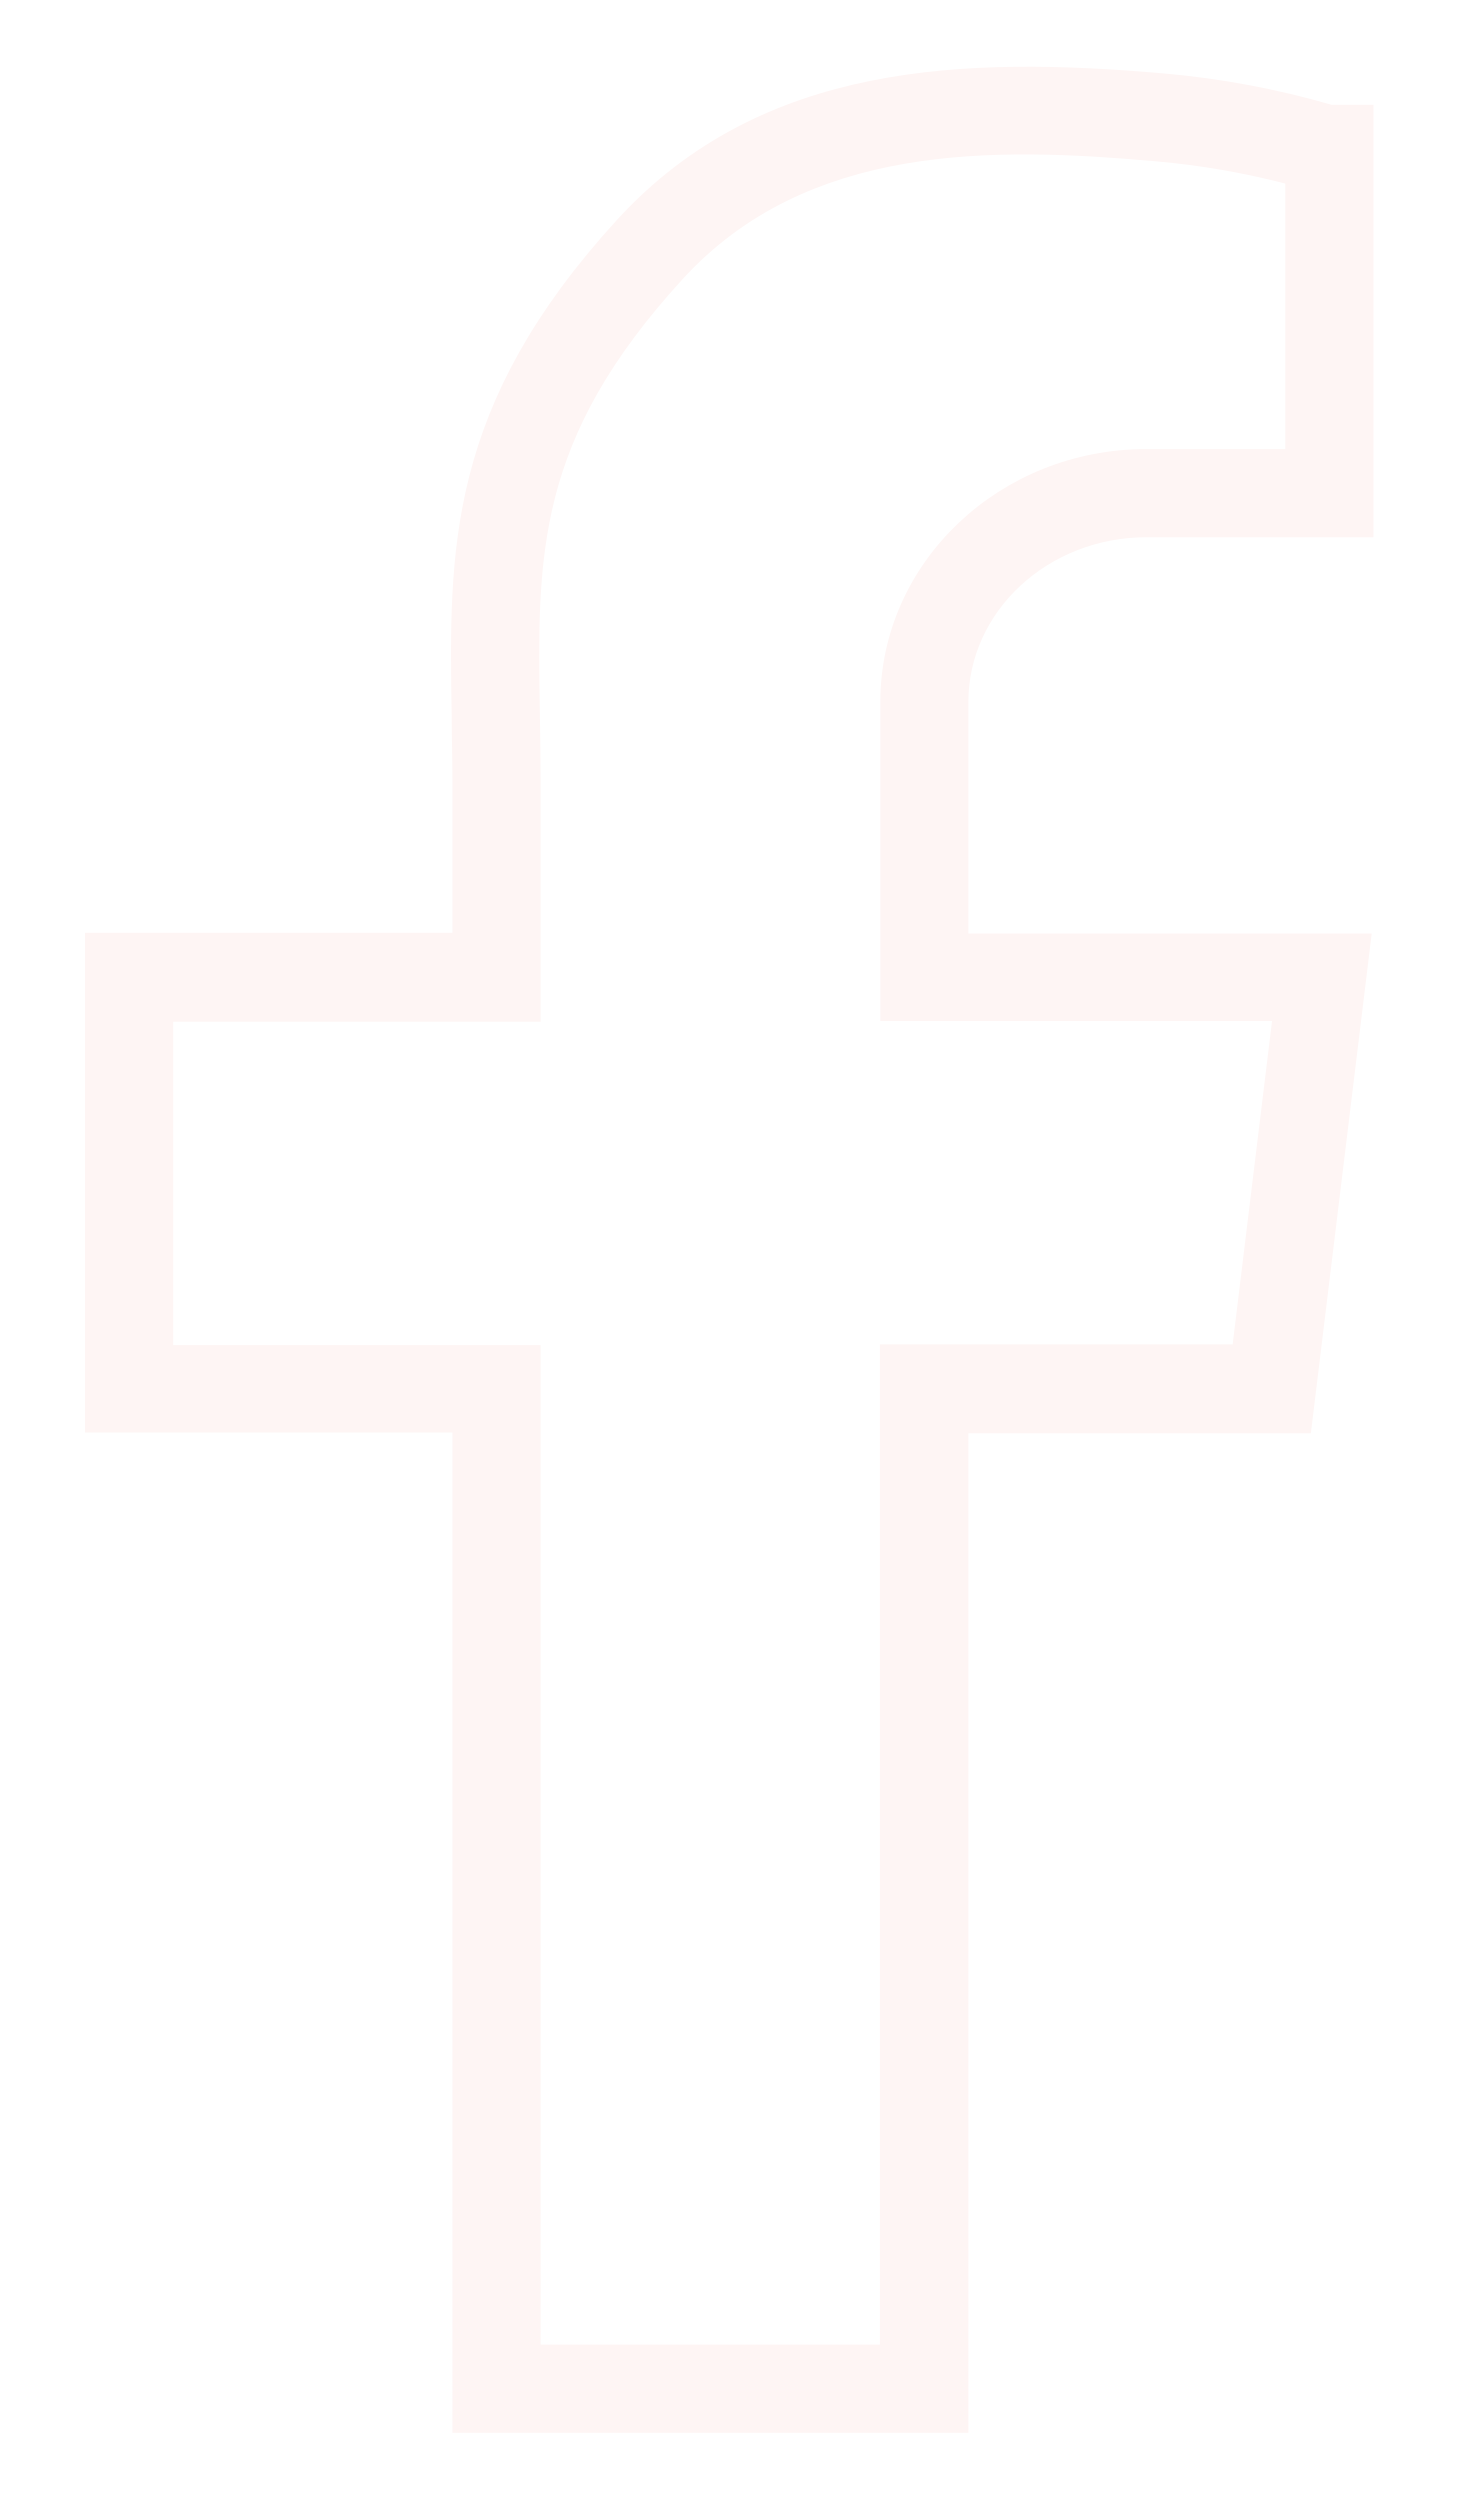
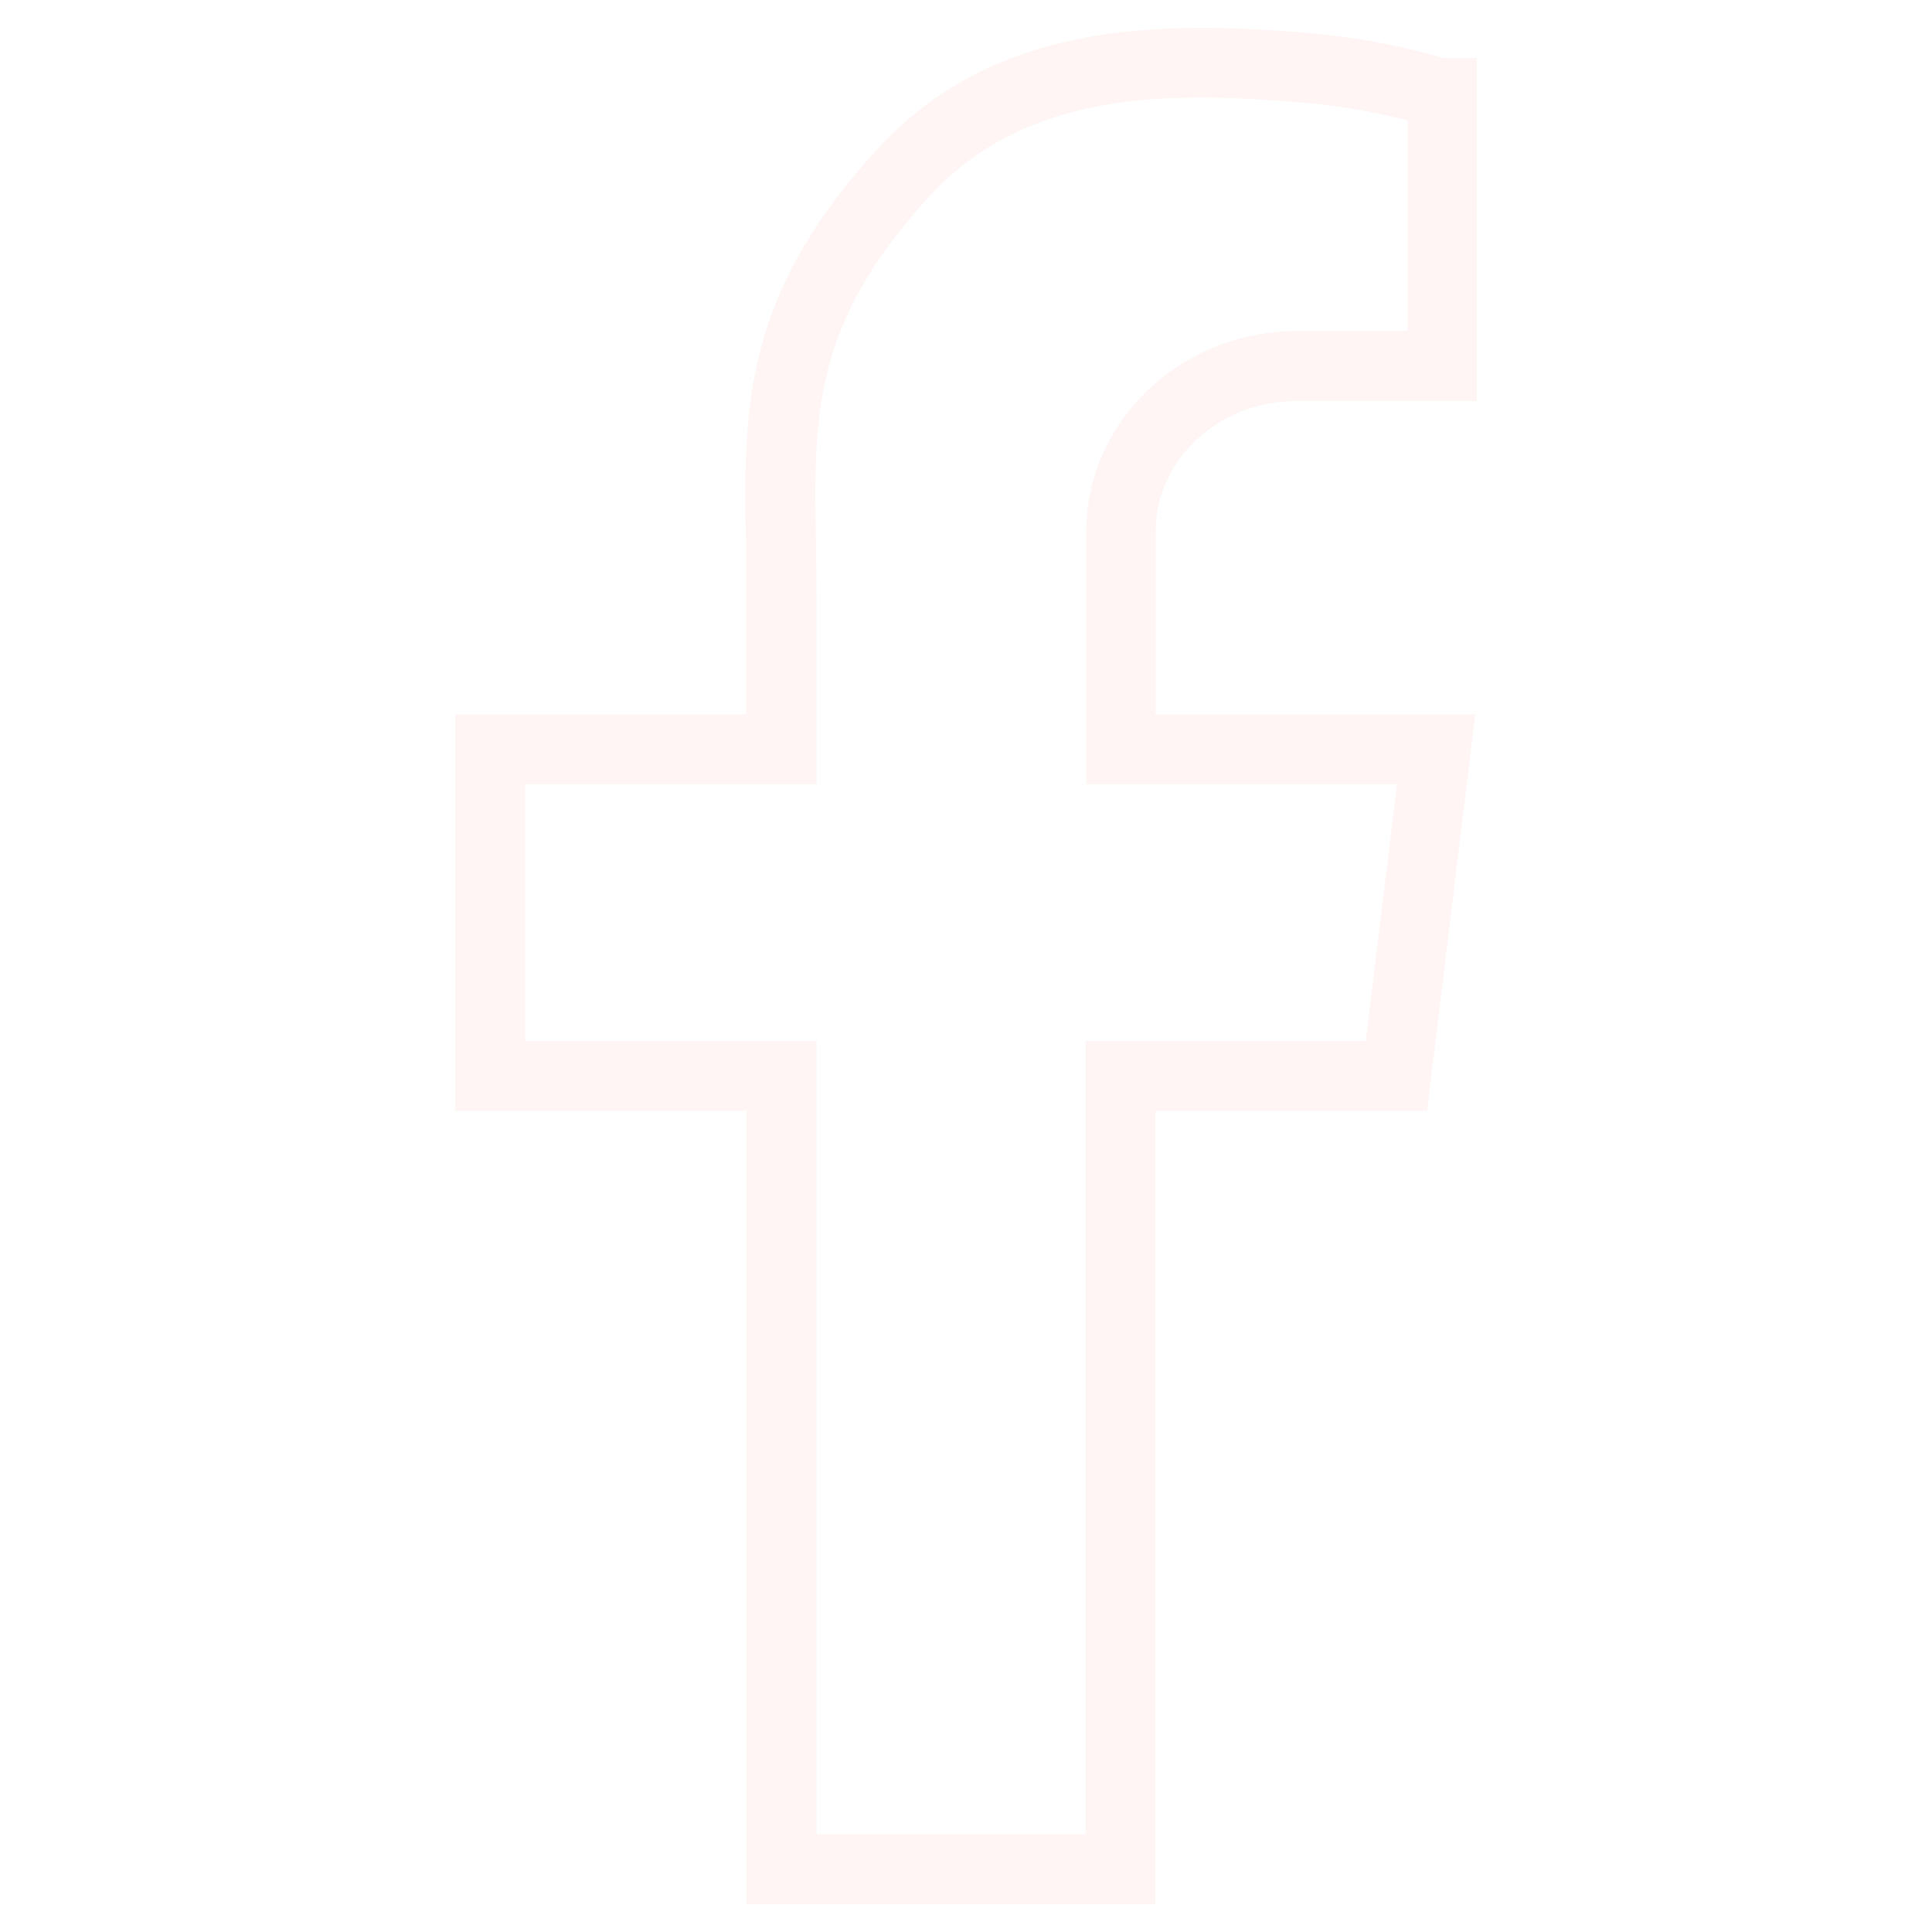
- <svg xmlns="http://www.w3.org/2000/svg" id="Layer_1" data-name="Layer 1" viewBox="0 0 99.21 170.08">
+ <svg xmlns="http://www.w3.org/2000/svg" id="Layer_1" data-name="Layer 1" viewBox="0 0 170.08 170.08">
  <defs>
    <style>.cls-1{fill:#fef5f4;}</style>
  </defs>
-   <path class="cls-1" d="M78,36.55H93.44V7.13H90.59A59.71,59.71,0,0,0,79.22,5C65.7,3.82,51.84,4.2,42,14.93,30.38,27.65,30.54,37.42,30.73,48.73c0,1.44.05,2.92.05,4.44V63.46h-25v34h25v68.05h35.1v-68h23.3l4.14-34H65.88V47.76C65.88,41.58,71.31,36.55,78,36.55ZM36.73,48.63c-.18-10.85-.31-18.69,9.72-29.65,8.45-9.24,21.08-9,32.24-8a53.54,53.54,0,0,1,8.75,1.51V30.55H78c-10,0-18.11,7.72-18.11,17.21v21.7H86.54l-2.68,22h-24v68.05H36.78v-68h-25v-22h25V53.17C36.78,51.61,36.75,50.1,36.73,48.63Z" />
+   <path class="cls-1" d="M114.16,35.3H130V5.11h-2.93a60.13,60.13,0,0,0-11.66-2.18C101.55,1.71,87.33,2.1,77.26,13.11c-12,13.05-11.78,23.07-11.59,34.68,0,1.48,0,3,0,4.55V62.9H40.07V97.8H65.72v69.82h36V97.8h23.91l4.24-34.9H101.73V46.79C101.73,40.45,107.31,35.3,114.16,35.3ZM71.83,47.69c-.19-11.14-.32-19.18,10-30.42,8.68-9.49,21.62-9.21,33.08-8.21a53.2,53.2,0,0,1,9,1.55V29.14h-9.7c-10.24,0-18.58,7.92-18.58,17.65V69.05h27.35l-2.75,22.59H95.58v69.83H71.88V91.64H46.22V69.05H71.88V52.34C71.88,50.74,71.85,49.2,71.83,47.69Z" />
</svg>
